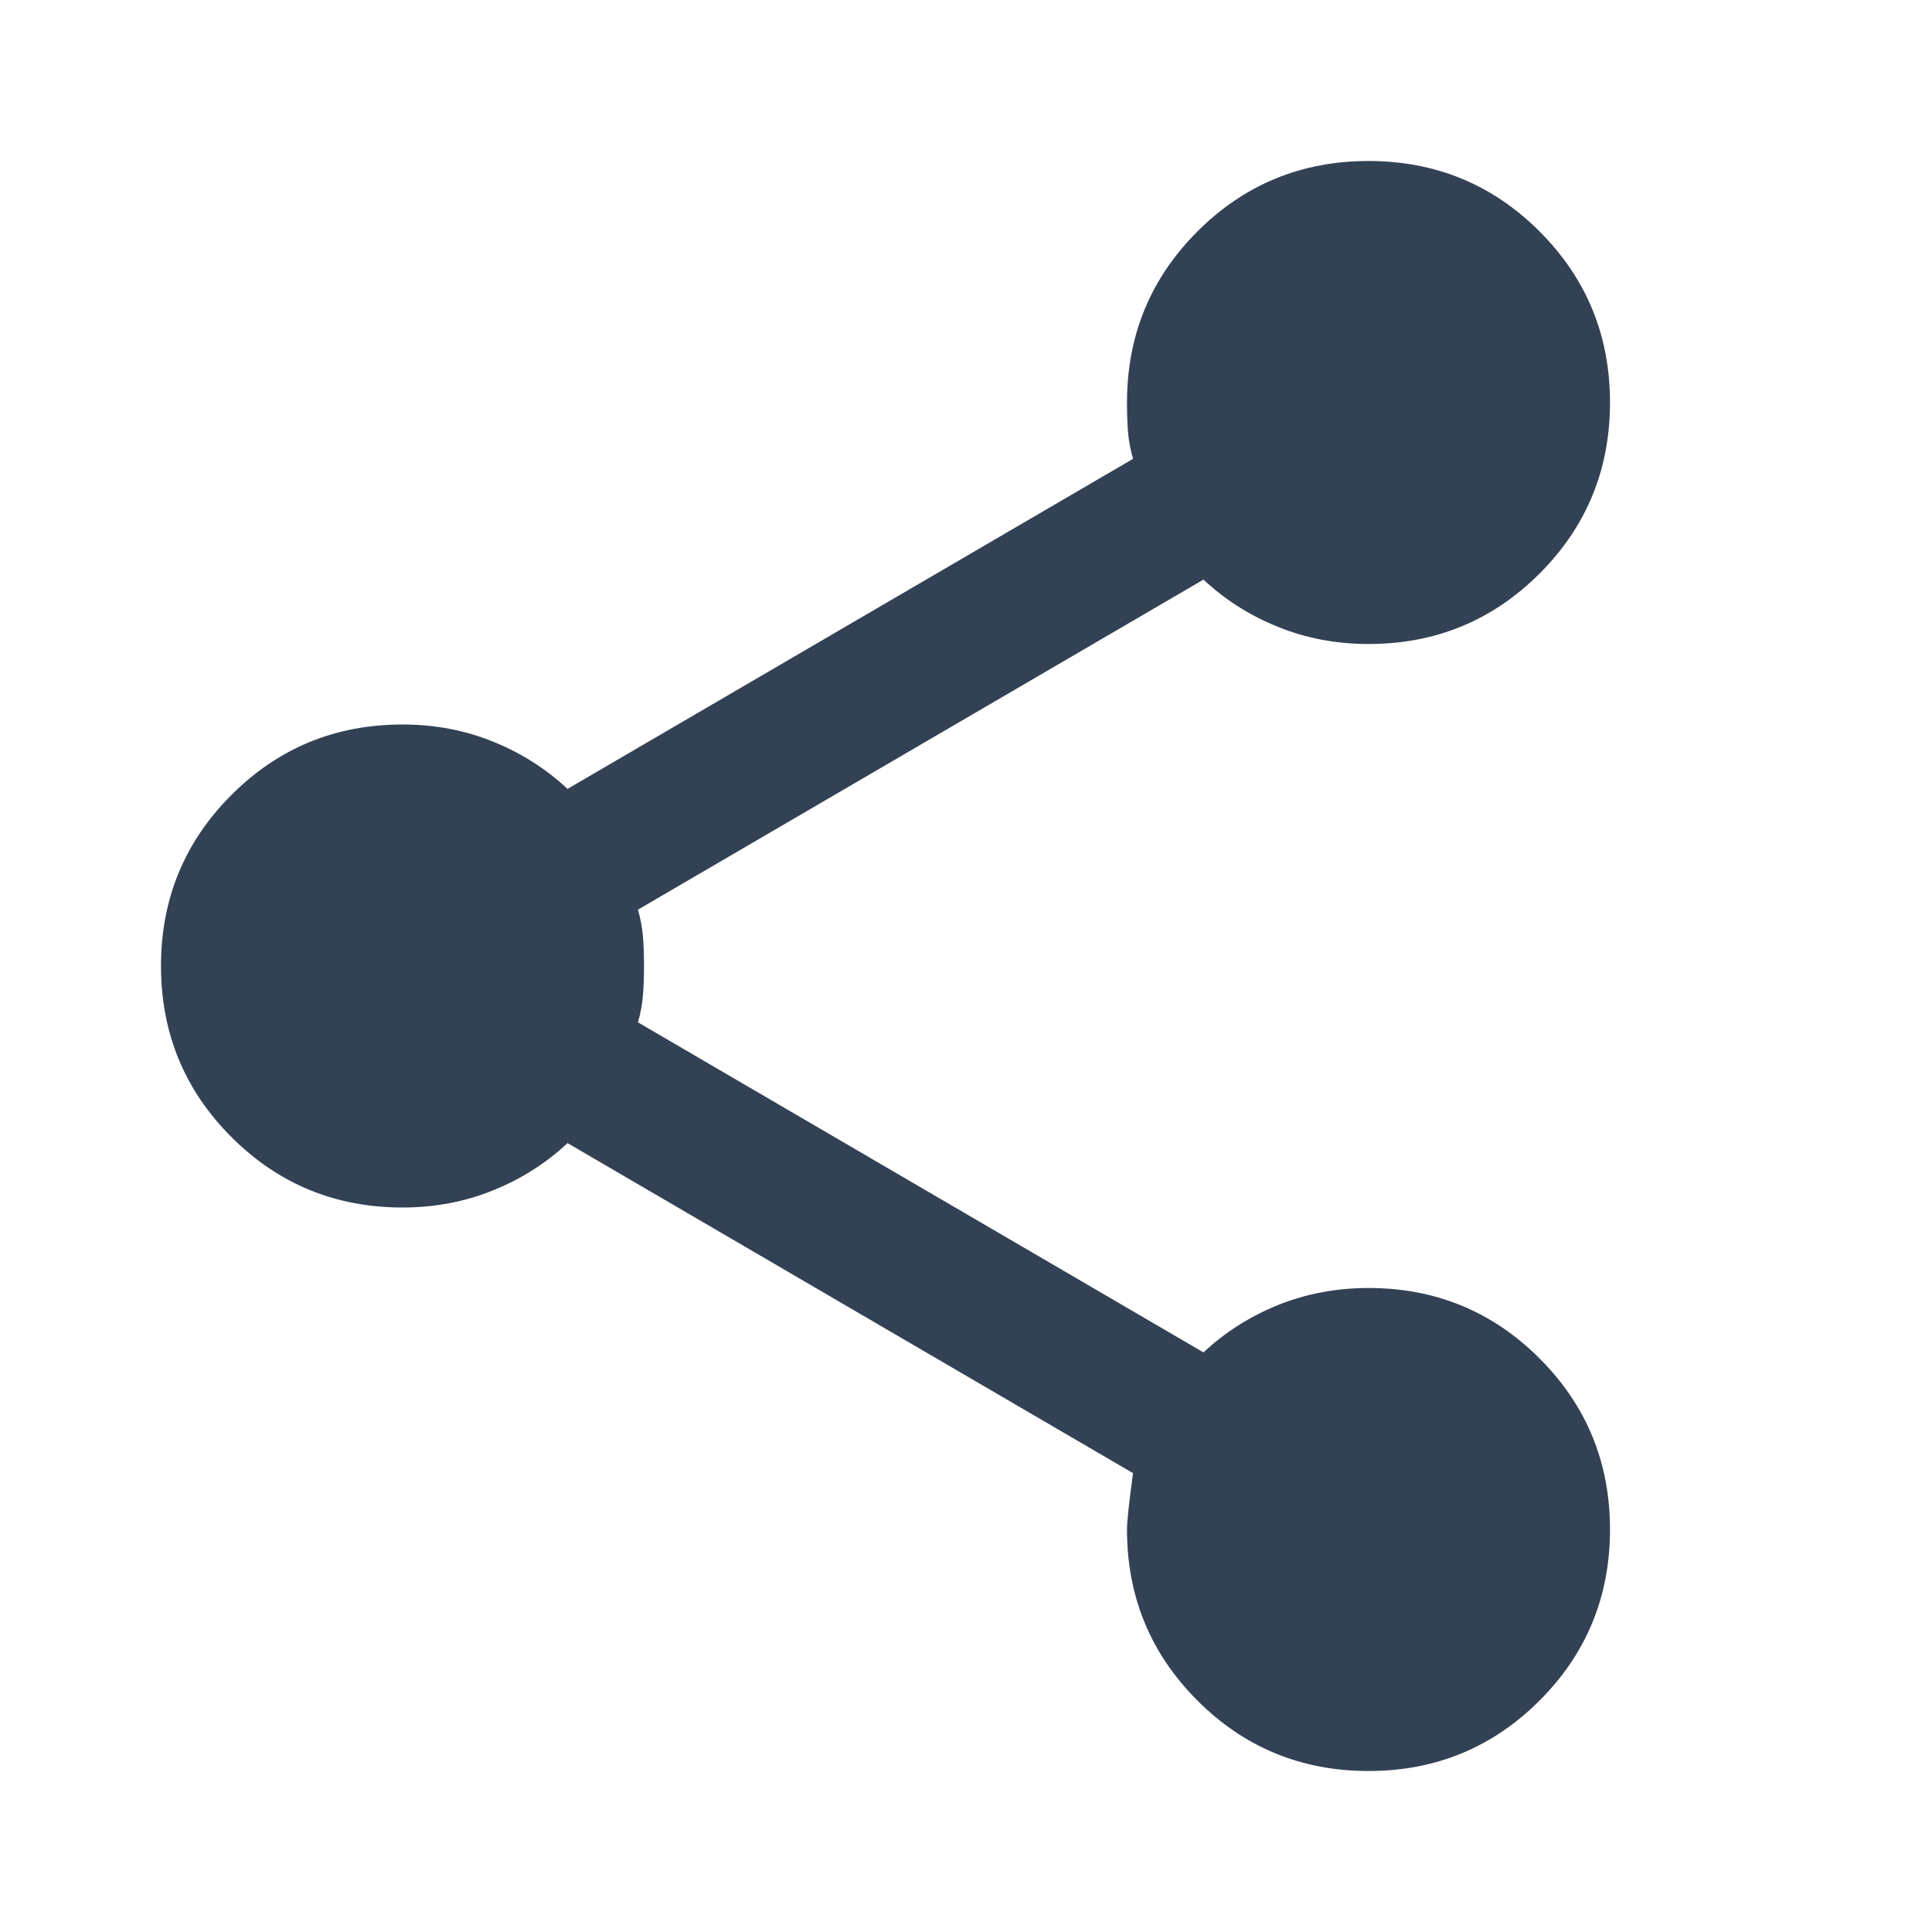
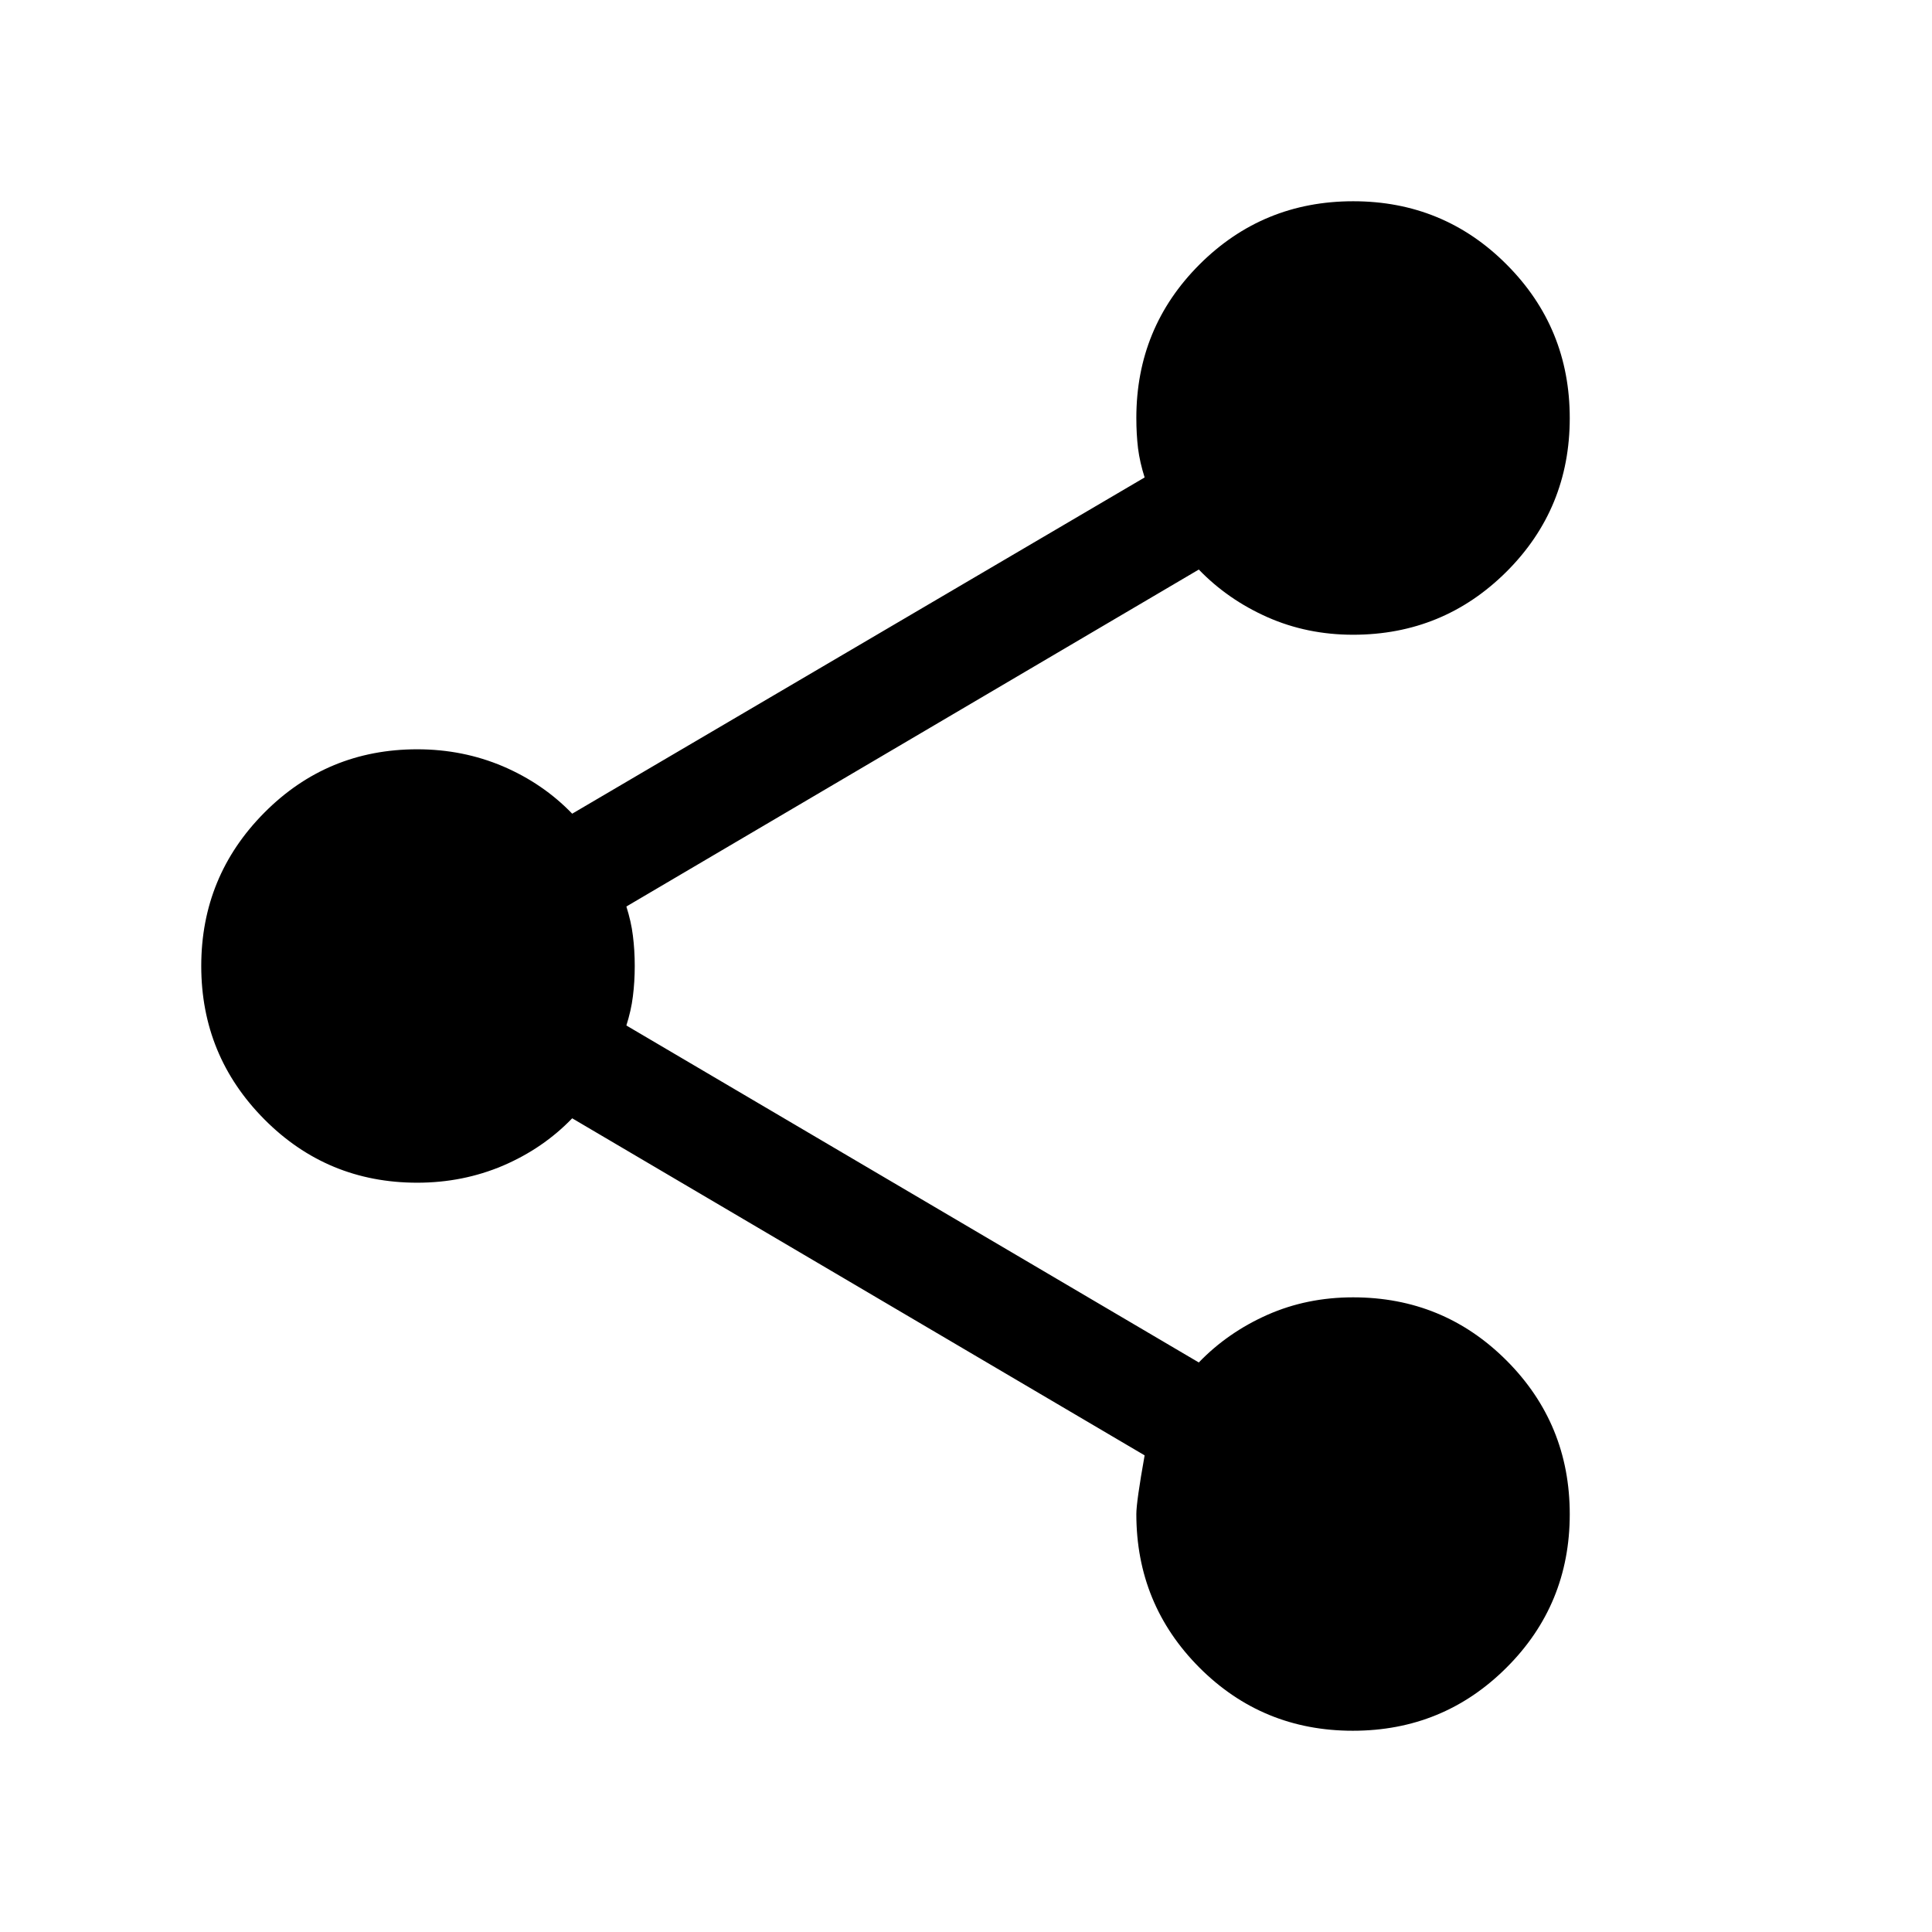
- <svg xmlns="http://www.w3.org/2000/svg" width="24" height="24" viewBox="0 0 24 24" fill="#334155">
+ <svg xmlns="http://www.w3.org/2000/svg" width="24" height="24" viewBox="0 0 24 24">
  <mask id="mask0_129_2820" style="mask-type:alpha" maskUnits="userSpaceOnUse" x="0" y="0" width="24" height="24">
-     <rect width="24" height="24" fill="#D9D9D9" />
+     <rect width="24" height="24" />
  </mask>
  <g mask="url(#mask0_129_2820)">
-     <path d="M17 22C16.167 22 15.458 21.708 14.875 21.125C14.292 20.542 14 19.833 14 19C14 18.9 14.025 18.667 14.075 18.3L7.05 14.2C6.783 14.45 6.475 14.646 6.125 14.787C5.775 14.929 5.4 15 5 15C4.167 15 3.458 14.708 2.875 14.125C2.292 13.542 2 12.833 2 12C2 11.167 2.292 10.458 2.875 9.875C3.458 9.292 4.167 9 5 9C5.4 9 5.775 9.071 6.125 9.213C6.475 9.354 6.783 9.55 7.05 9.8L14.075 5.7C14.042 5.583 14.021 5.471 14.012 5.362C14.004 5.254 14 5.133 14 5C14 4.167 14.292 3.458 14.875 2.875C15.458 2.292 16.167 2 17 2C17.833 2 18.542 2.292 19.125 2.875C19.708 3.458 20 4.167 20 5C20 5.833 19.708 6.542 19.125 7.125C18.542 7.708 17.833 8 17 8C16.6 8 16.225 7.929 15.875 7.787C15.525 7.646 15.217 7.45 14.95 7.2L7.925 11.3C7.958 11.417 7.979 11.529 7.987 11.637C7.996 11.746 8 11.867 8 12C8 12.133 7.996 12.254 7.987 12.363C7.979 12.471 7.958 12.583 7.925 12.7L14.95 16.8C15.217 16.55 15.525 16.354 15.875 16.212C16.225 16.071 16.6 16 17 16C17.833 16 18.542 16.292 19.125 16.875C19.708 17.458 20 18.167 20 19C20 19.833 19.708 20.542 19.125 21.125C18.542 21.708 17.833 22 17 22Z" />
+     <path d="M16.805 21.5C16.057 21.5 15.421 21.238 14.899 20.715C14.377 20.191 14.116 19.556 14.116 18.808C14.116 18.708 14.15 18.465 14.219 18.079L7.108 13.892C6.867 14.142 6.58 14.338 6.249 14.48C5.917 14.621 5.562 14.692 5.183 14.692C4.438 14.692 3.804 14.429 3.283 13.904C2.761 13.378 2.5 12.743 2.5 12C2.5 11.257 2.761 10.622 3.283 10.096C3.804 9.571 4.438 9.308 5.183 9.308C5.562 9.308 5.917 9.379 6.249 9.52C6.58 9.662 6.867 9.858 7.108 10.108L14.219 5.931C14.18 5.808 14.152 5.687 14.137 5.569C14.123 5.451 14.116 5.326 14.116 5.192C14.116 4.444 14.377 3.809 14.901 3.285C15.425 2.762 16.061 2.5 16.81 2.5C17.558 2.5 18.194 2.762 18.716 3.286C19.239 3.81 19.5 4.446 19.5 5.194C19.5 5.943 19.238 6.579 18.715 7.101C18.191 7.623 17.556 7.885 16.808 7.885C16.427 7.885 16.073 7.812 15.745 7.667C15.418 7.522 15.133 7.325 14.892 7.075L7.781 11.261C7.82 11.385 7.848 11.505 7.862 11.623C7.877 11.741 7.885 11.867 7.885 12C7.885 12.133 7.877 12.259 7.862 12.377C7.848 12.495 7.82 12.615 7.781 12.739L14.892 16.925C15.133 16.675 15.418 16.478 15.745 16.333C16.073 16.188 16.427 16.116 16.808 16.116C17.556 16.116 18.191 16.377 18.715 16.901C19.238 17.425 19.5 18.061 19.5 18.81C19.5 19.558 19.238 20.194 18.714 20.716C18.19 21.239 17.554 21.5 16.805 21.5Z" />
  </g>
</svg>
